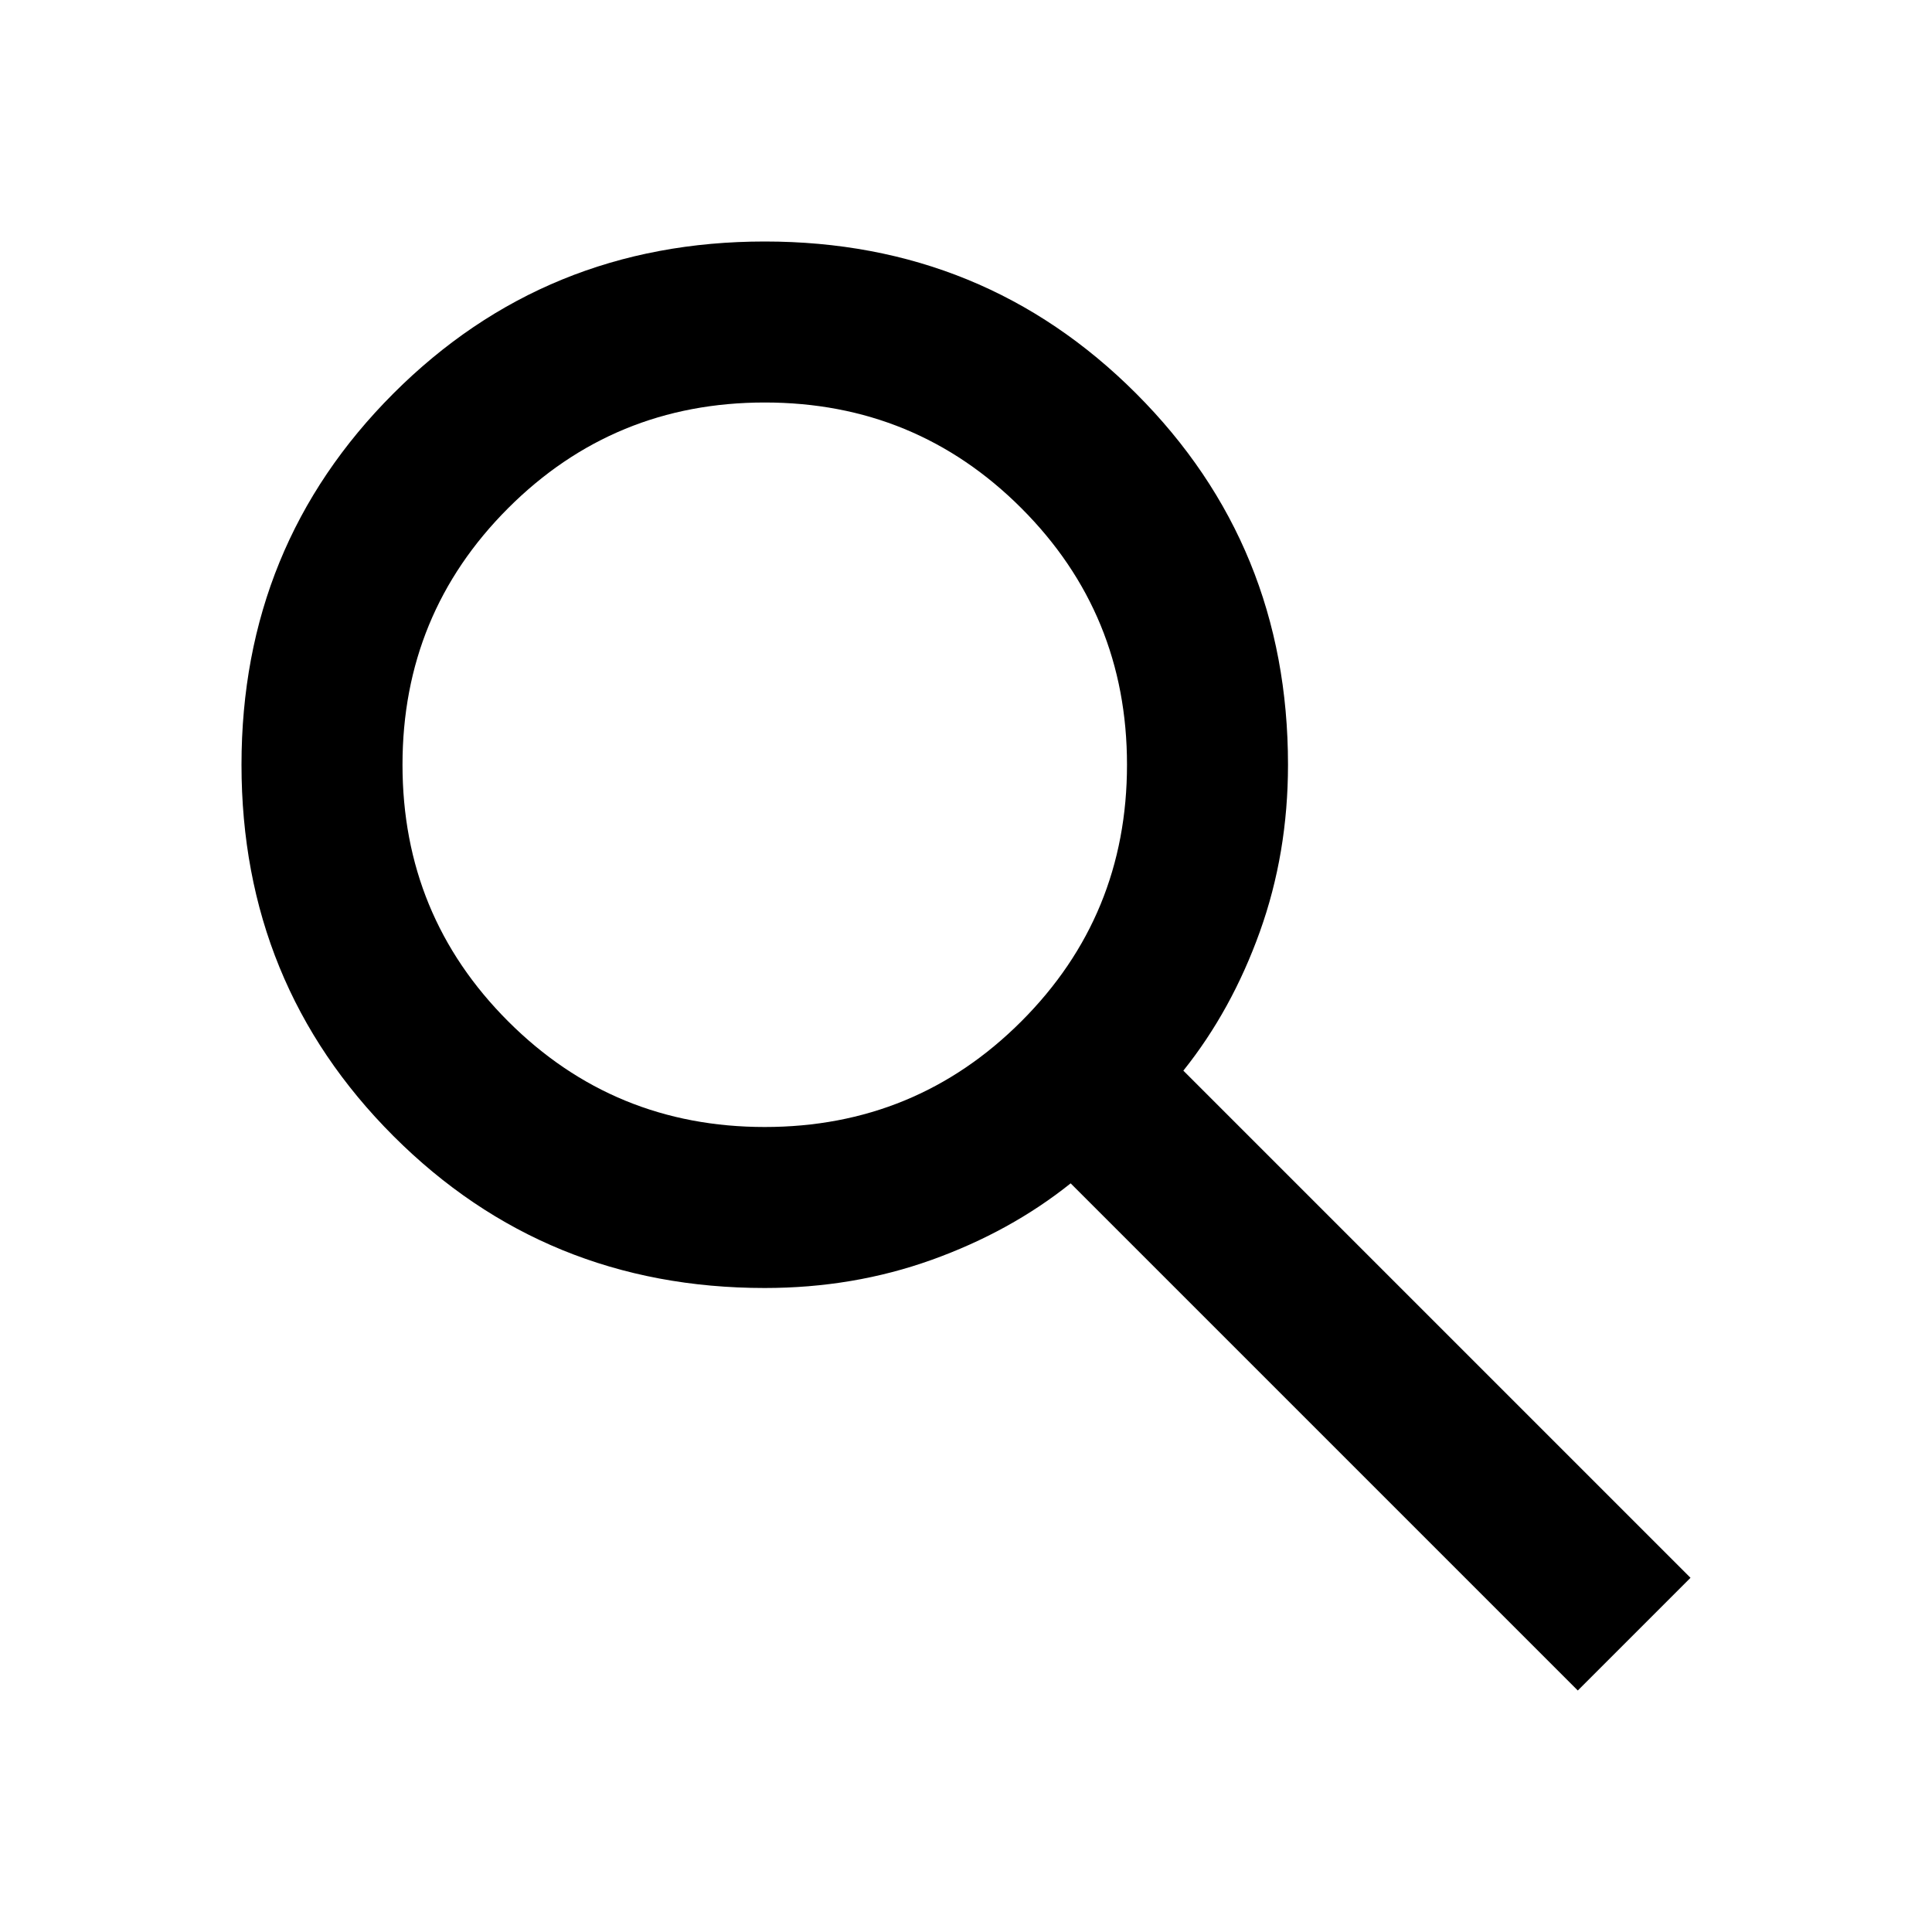
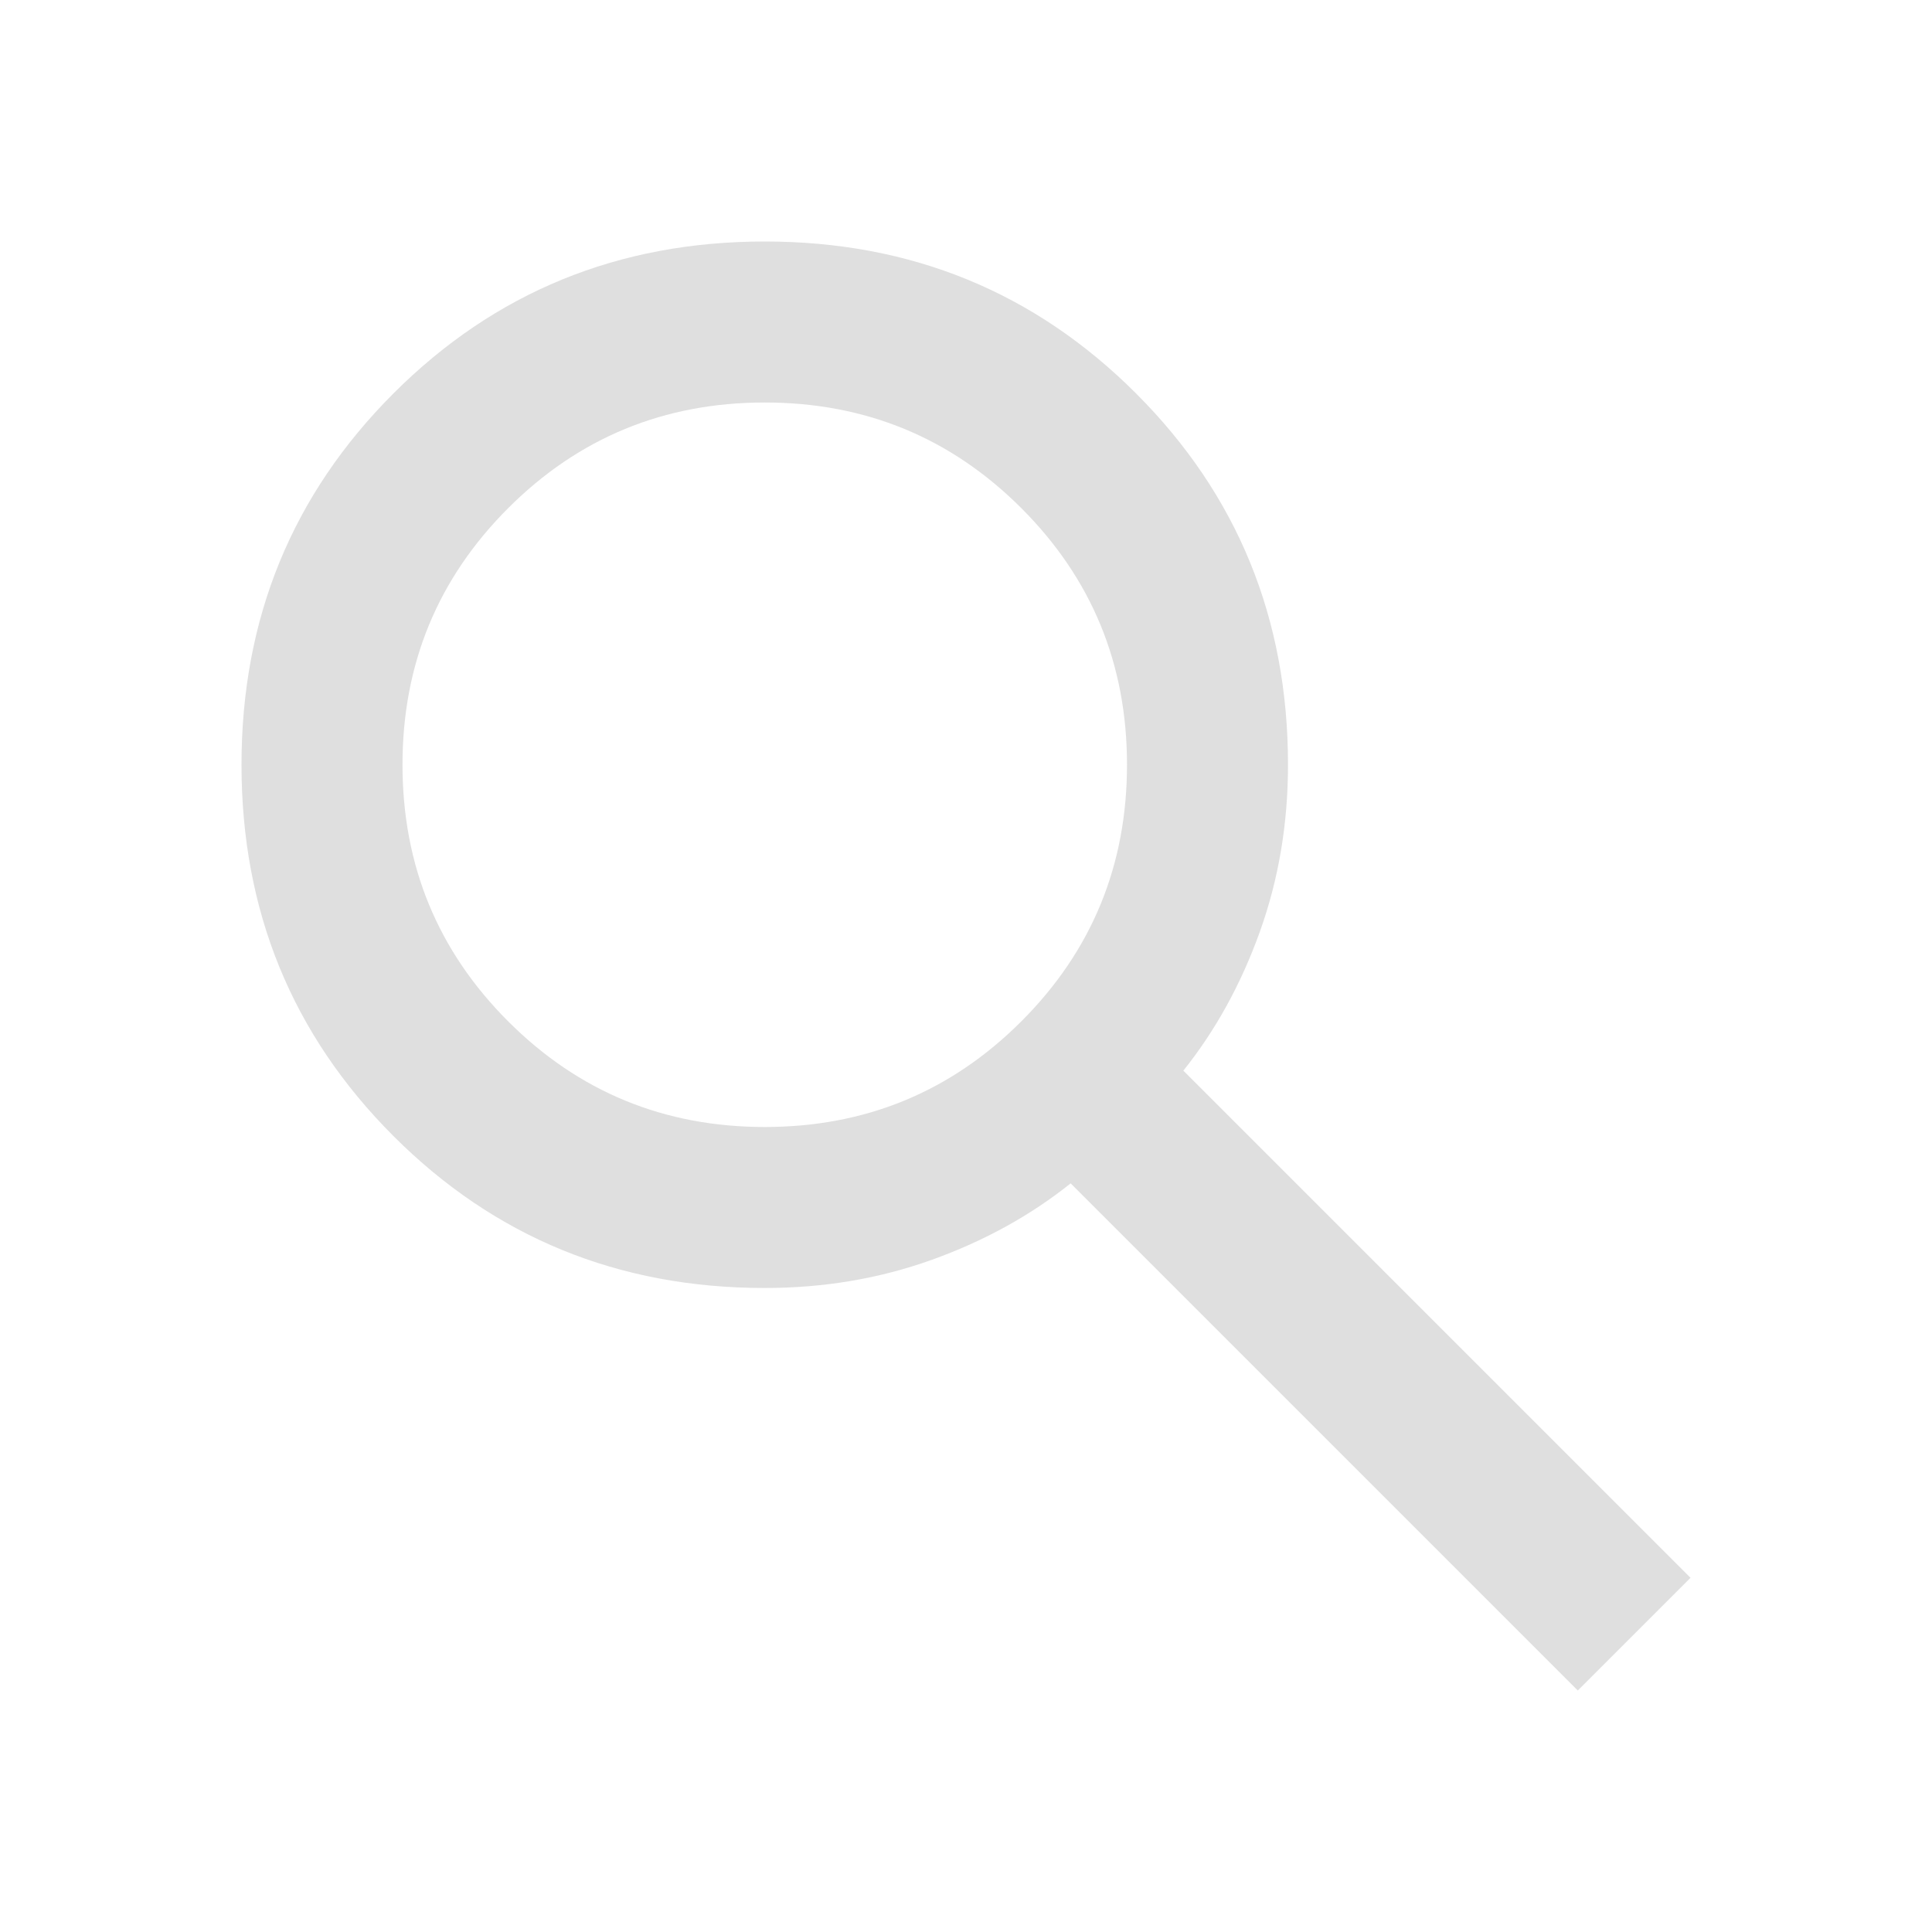
- <svg xmlns="http://www.w3.org/2000/svg" height="24" viewBox="0 -960 960 960" width="24">
+ <svg xmlns="http://www.w3.org/2000/svg" height="24" viewBox="0 -960 960 960" width="24" fill="#DFDFDF">
  <path d="M784-120 532-372q-30 24-69 38t-83 14q-109 0-184.5-75.5T120-580q0-109 75.5-184.5T380-840q109 0 184.5 75.5T640-580q0 44-14 83t-38 69l252 252-56 56ZM380-400q75 0 127.5-52.5T560-580q0-75-52.5-127.5T380-760q-75 0-127.5 52.5T200-580q0 75 52.5 127.5T380-400Z" />
</svg>
